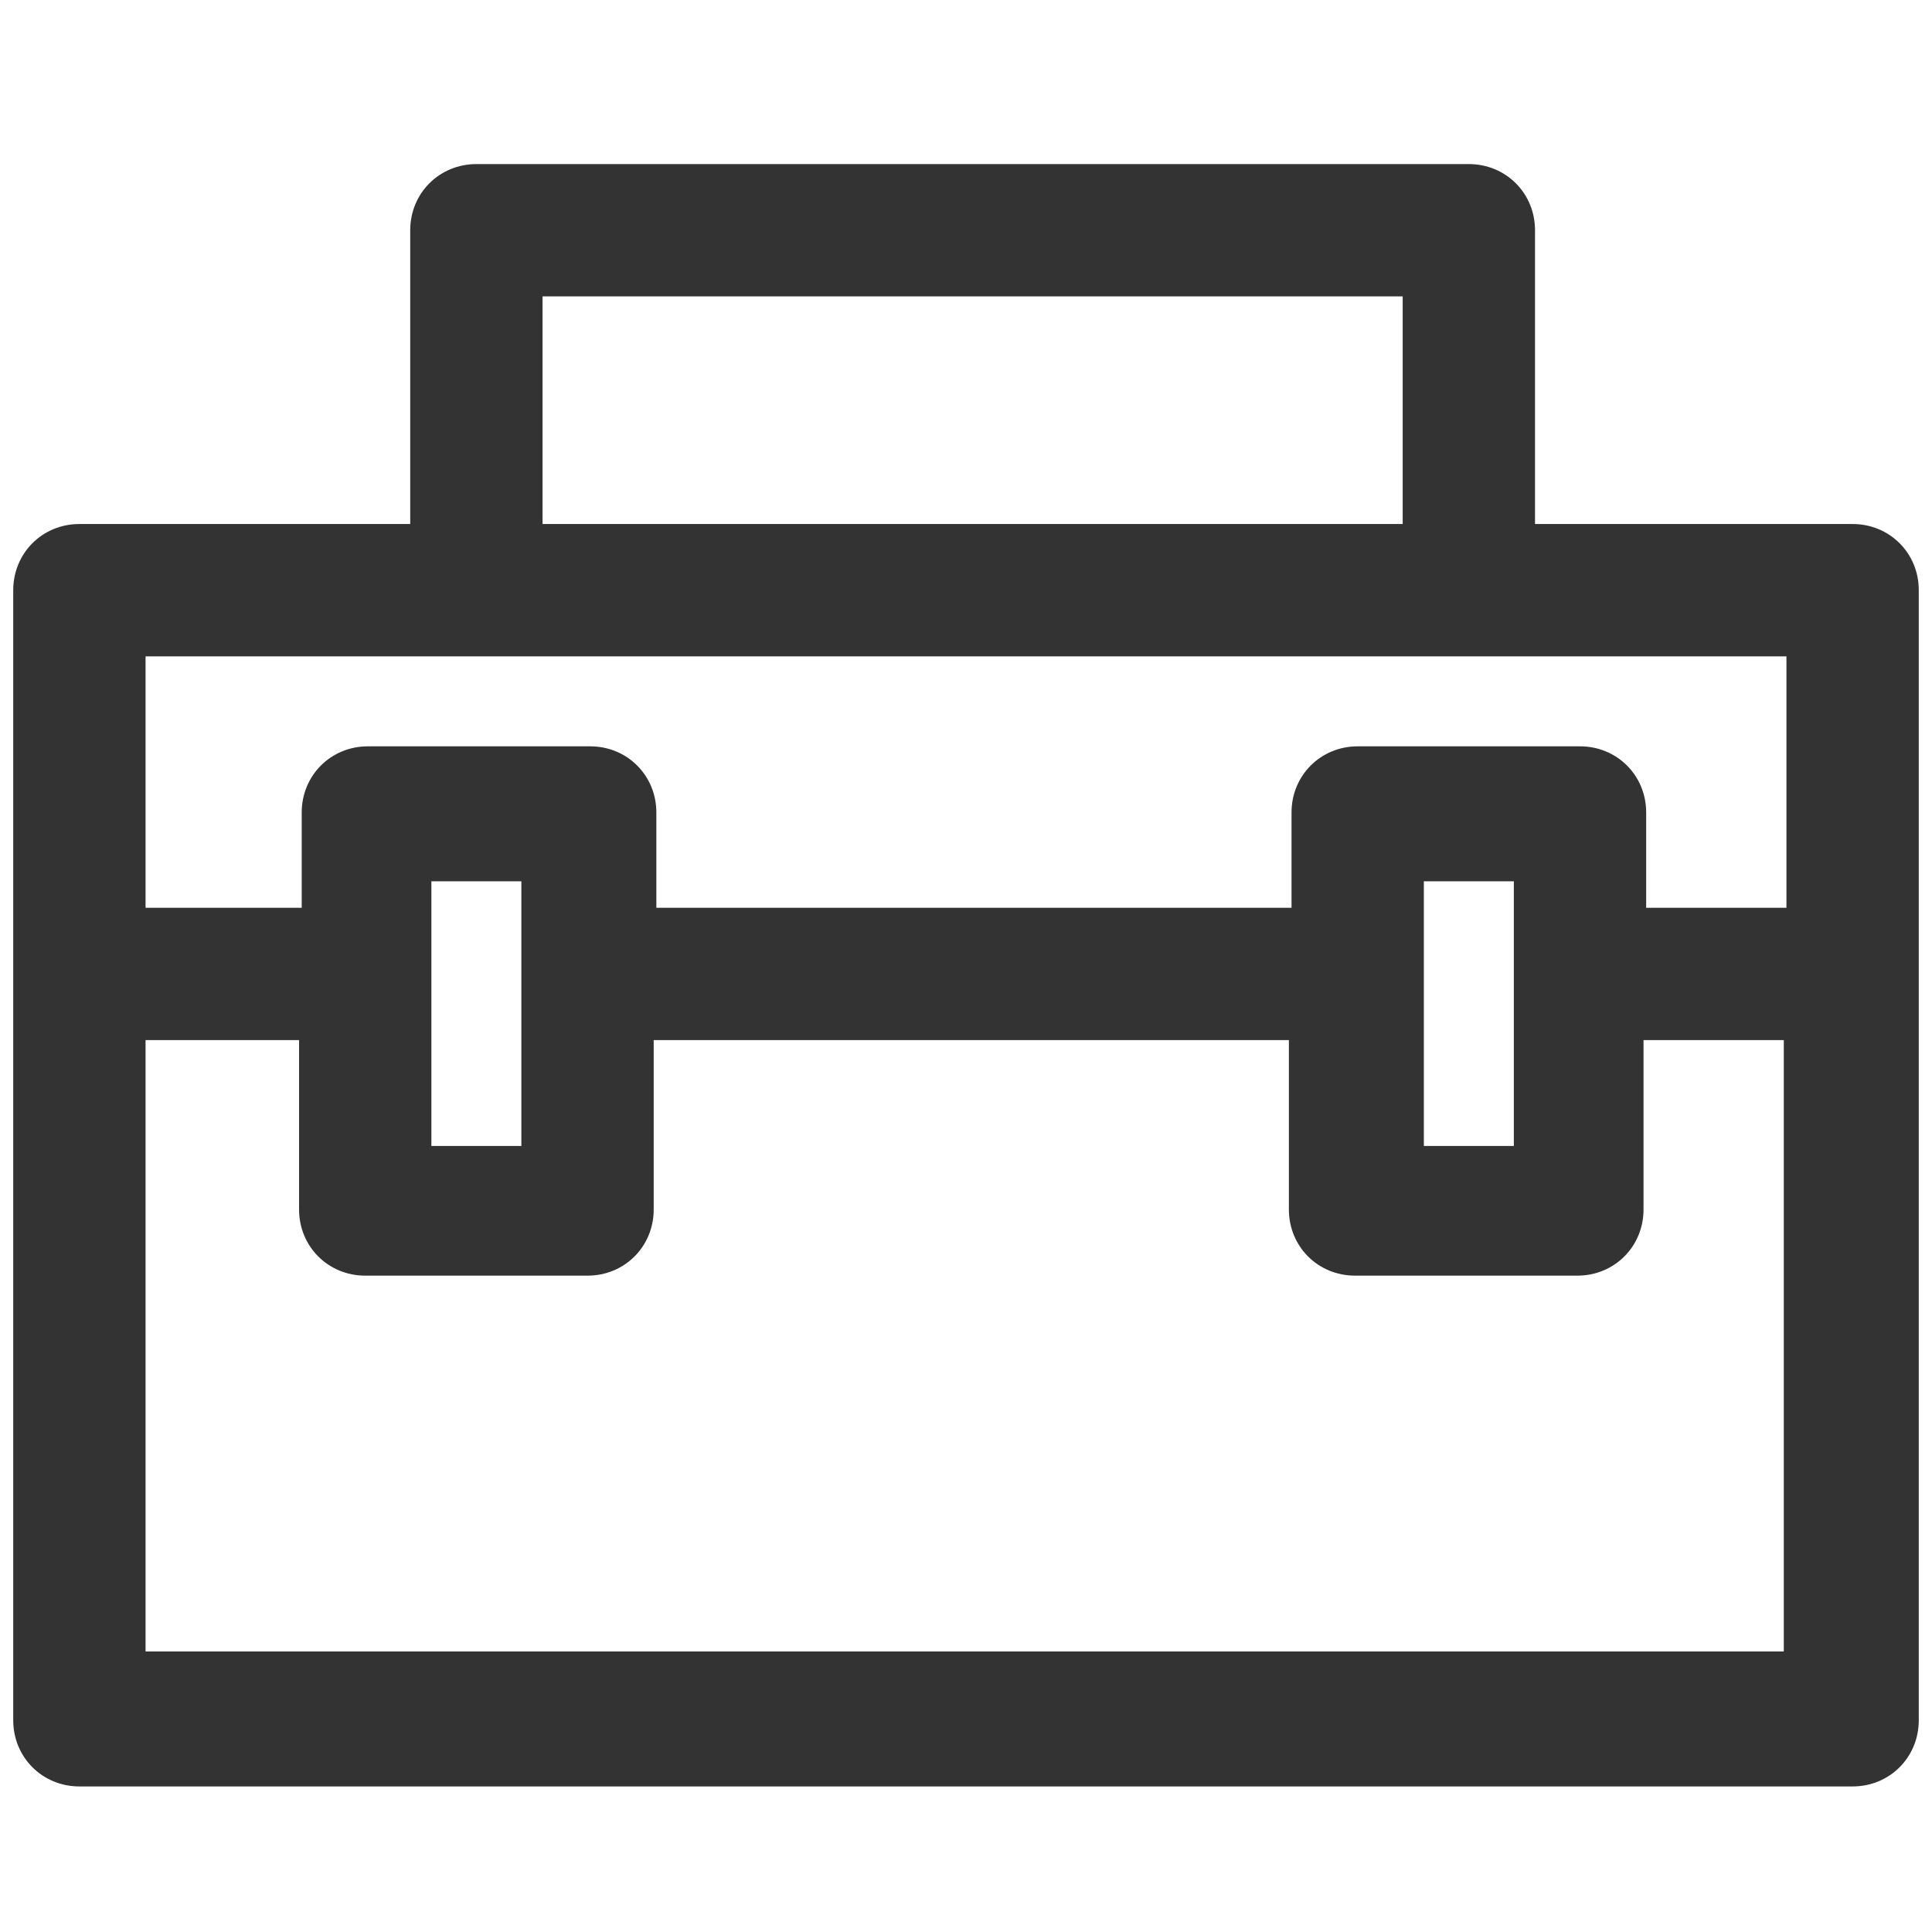
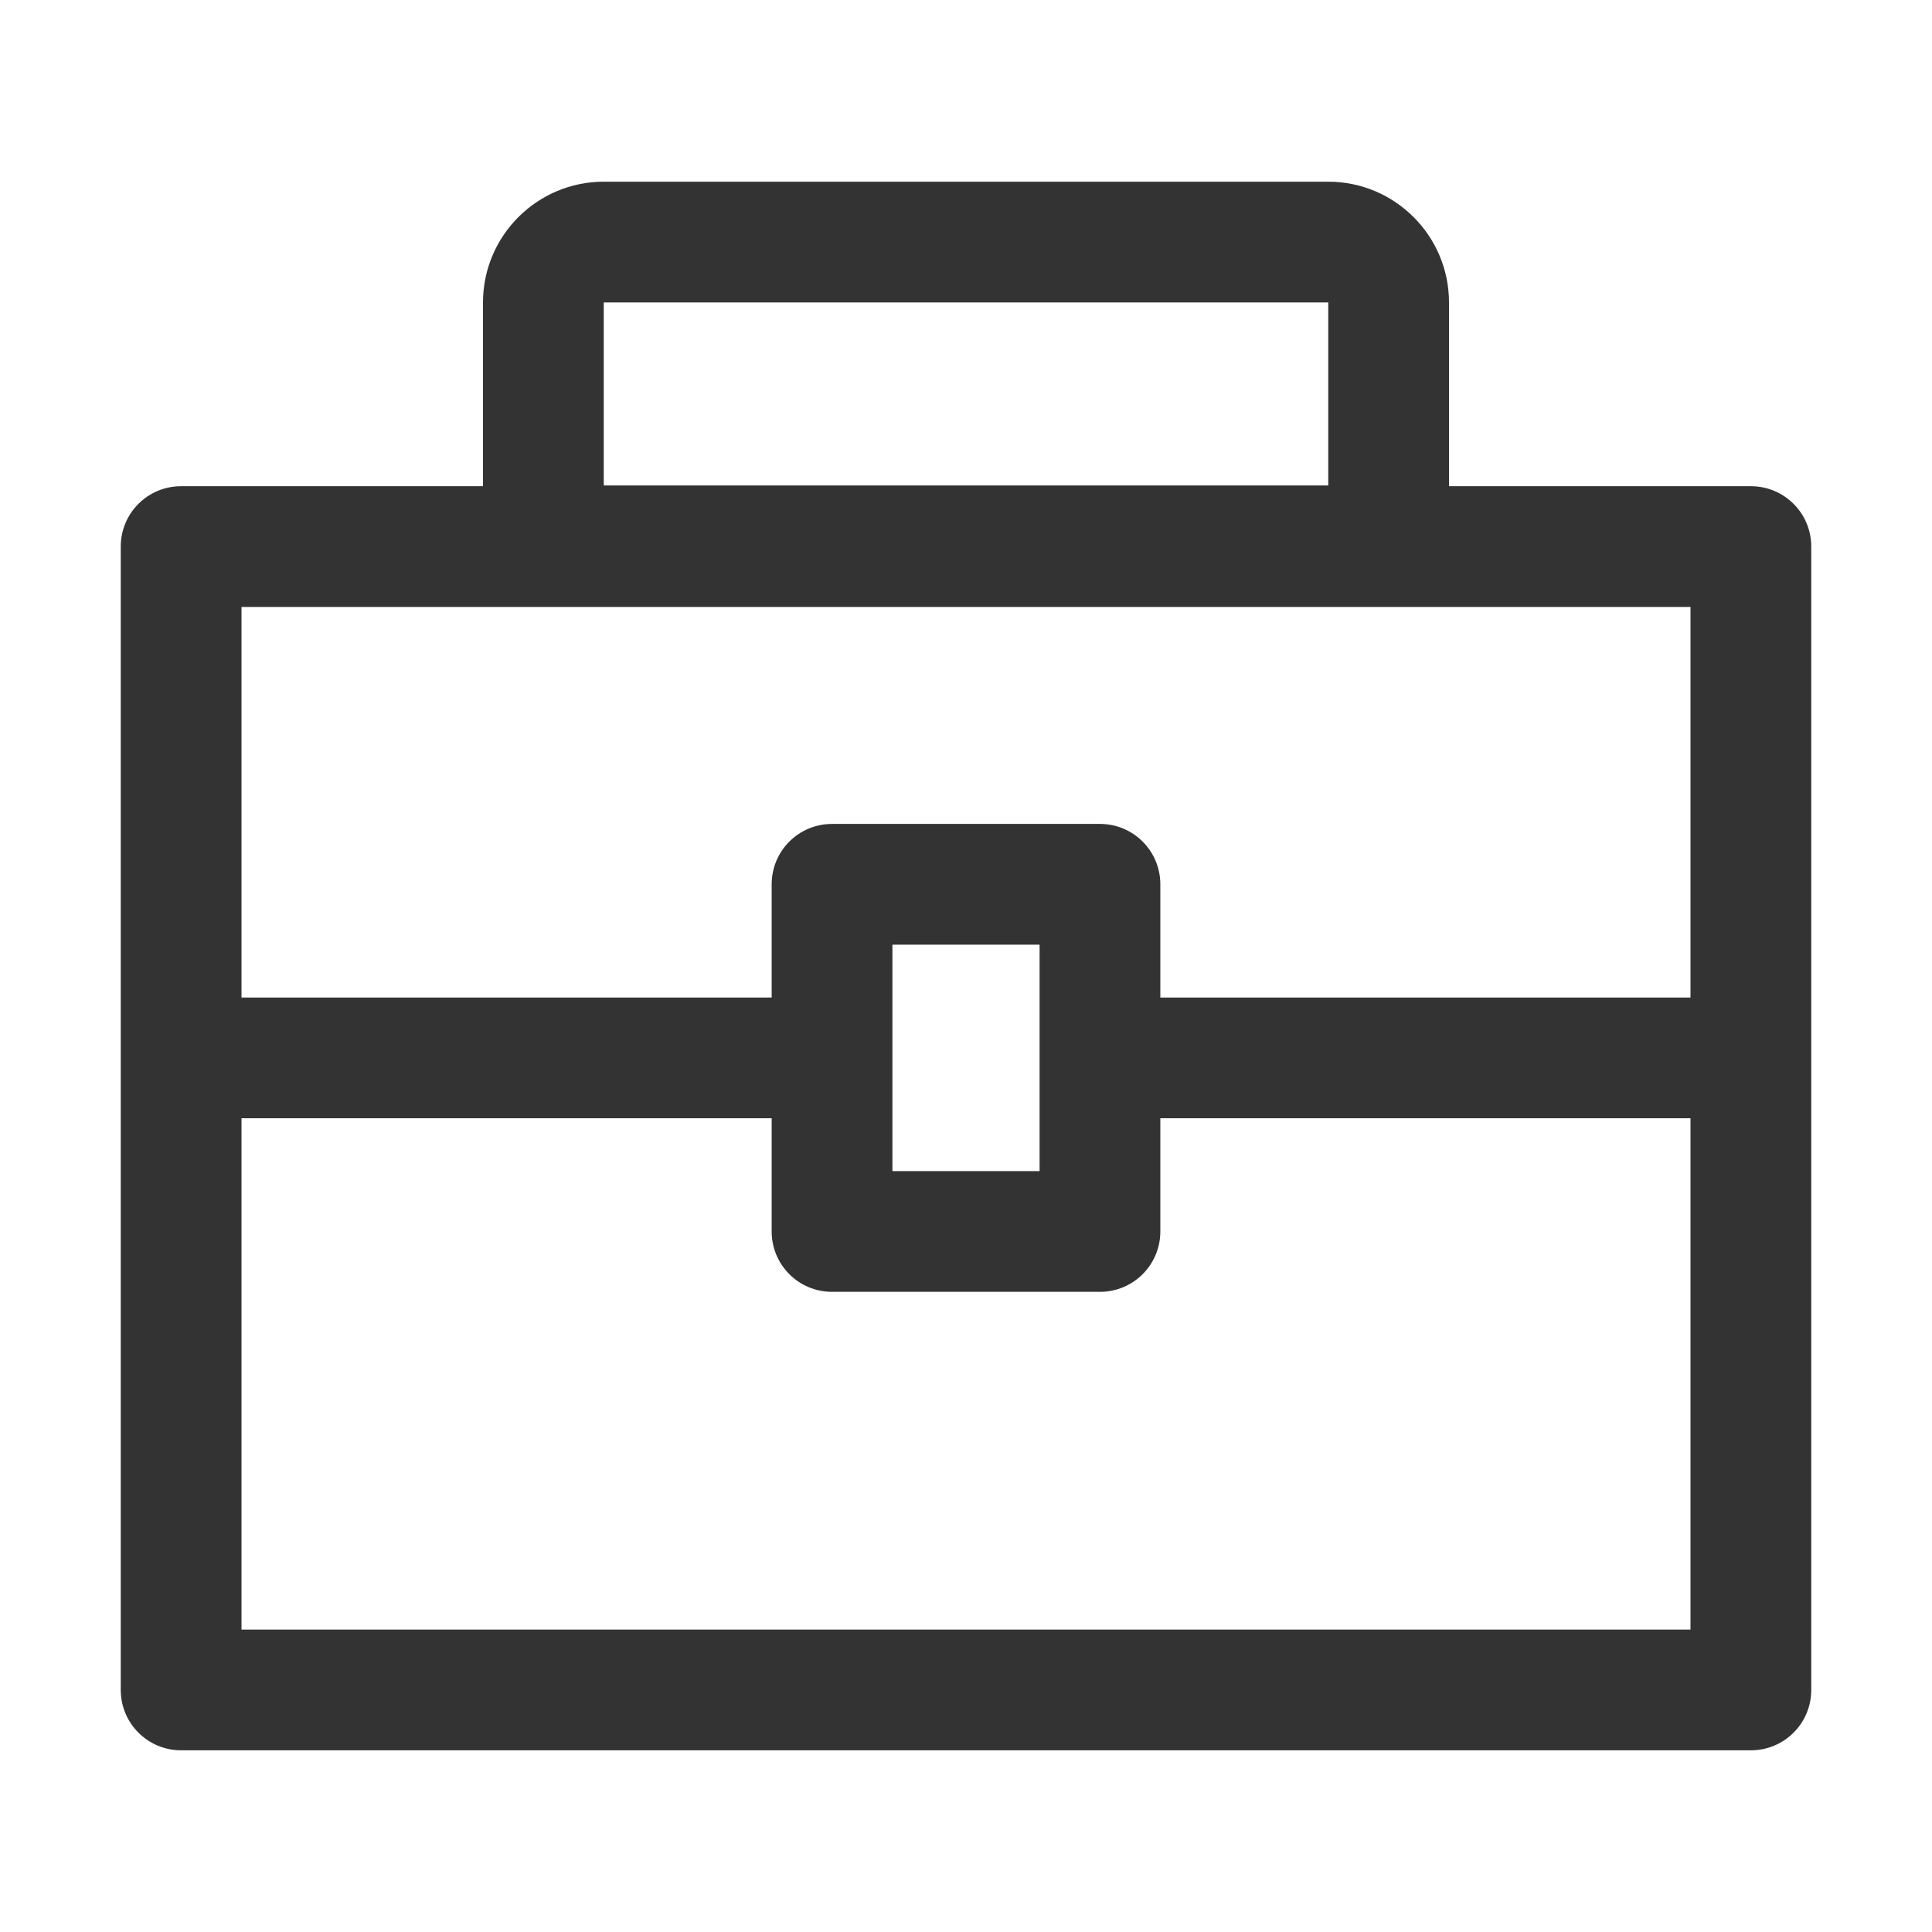
- <svg xmlns="http://www.w3.org/2000/svg" t="1761361570001" class="icon" viewBox="0 0 1024 1024" version="1.1" p-id="4753" width="200" height="200">
-   <path d="M981.918 277.742H813.589V122.038c0-19.638-15.43-35.068-35.068-35.068H252.493c-19.638 0-35.068 15.43-35.068 35.068v155.704H42.082c-19.638 0-35.068 15.43-35.068 35.068V911.781c0 19.638 15.43 35.068 35.068 35.068h939.836c19.638 0 35.068-15.43 35.068-35.068V312.811c0-19.638-15.43-35.068-35.068-35.068z m-694.356-120.636H743.452v120.636H287.562v-120.636zM252.493 347.879h694.356v133.26h-74.345v-50.499c0-19.638-15.43-35.068-35.068-35.068h-117.83c-19.638 0-35.068 15.43-35.068 35.068v50.499h-336.658v-50.499c0-19.638-15.43-35.068-35.068-35.068h-117.83c-19.638 0-35.068 15.43-35.068 35.068v50.499H77.151v-133.26H252.493z m549.874 119.233v140.274h-47.693v-140.274h47.693z m-526.027 0v140.274h-47.693v-140.274h47.693zM77.151 876.712V551.277h81.359v89.775c0 19.638 15.43 35.068 35.068 35.068h117.83c19.638 0 35.068-15.43 35.068-35.068v-89.775h336.658v89.775c0 19.638 15.43 35.068 35.068 35.068h117.83c19.638 0 35.068-15.43 35.068-35.068v-89.775h74.345v324.033H77.151z" fill="#333333" p-id="4754" />
+ <svg xmlns="http://www.w3.org/2000/svg" t="1784638907729" class="icon" viewBox="0 0 1024 1024" version="1.1" p-id="6447" width="200" height="200">
+   <path d="M928 257.7H768v-97.4c0-35.3-28.7-64-64-64H320c-35.3 0-64 28.7-64 64v97.4H96c-17.7 0-32 14.3-32 32v606c0 17.7 14.3 32 32 32h832c17.7 0 32-14.3 32-32v-606c0-17.7-14.3-32-32-32z m-608-97.4h384v97H320v-97z m576 703.4H128v-271h281v60c0 17.7 14.3 32 32 32h142c17.7 0 32-14.3 32-32v-60h281v271z m-423-243v-120h78v120h-78z m423-92H615v-60c0-17.7-14.3-32-32-32H441c-17.7 0-32 14.3-32 32v60H128v-207h768v207z" fill="#333333" p-id="6448" />
</svg>
